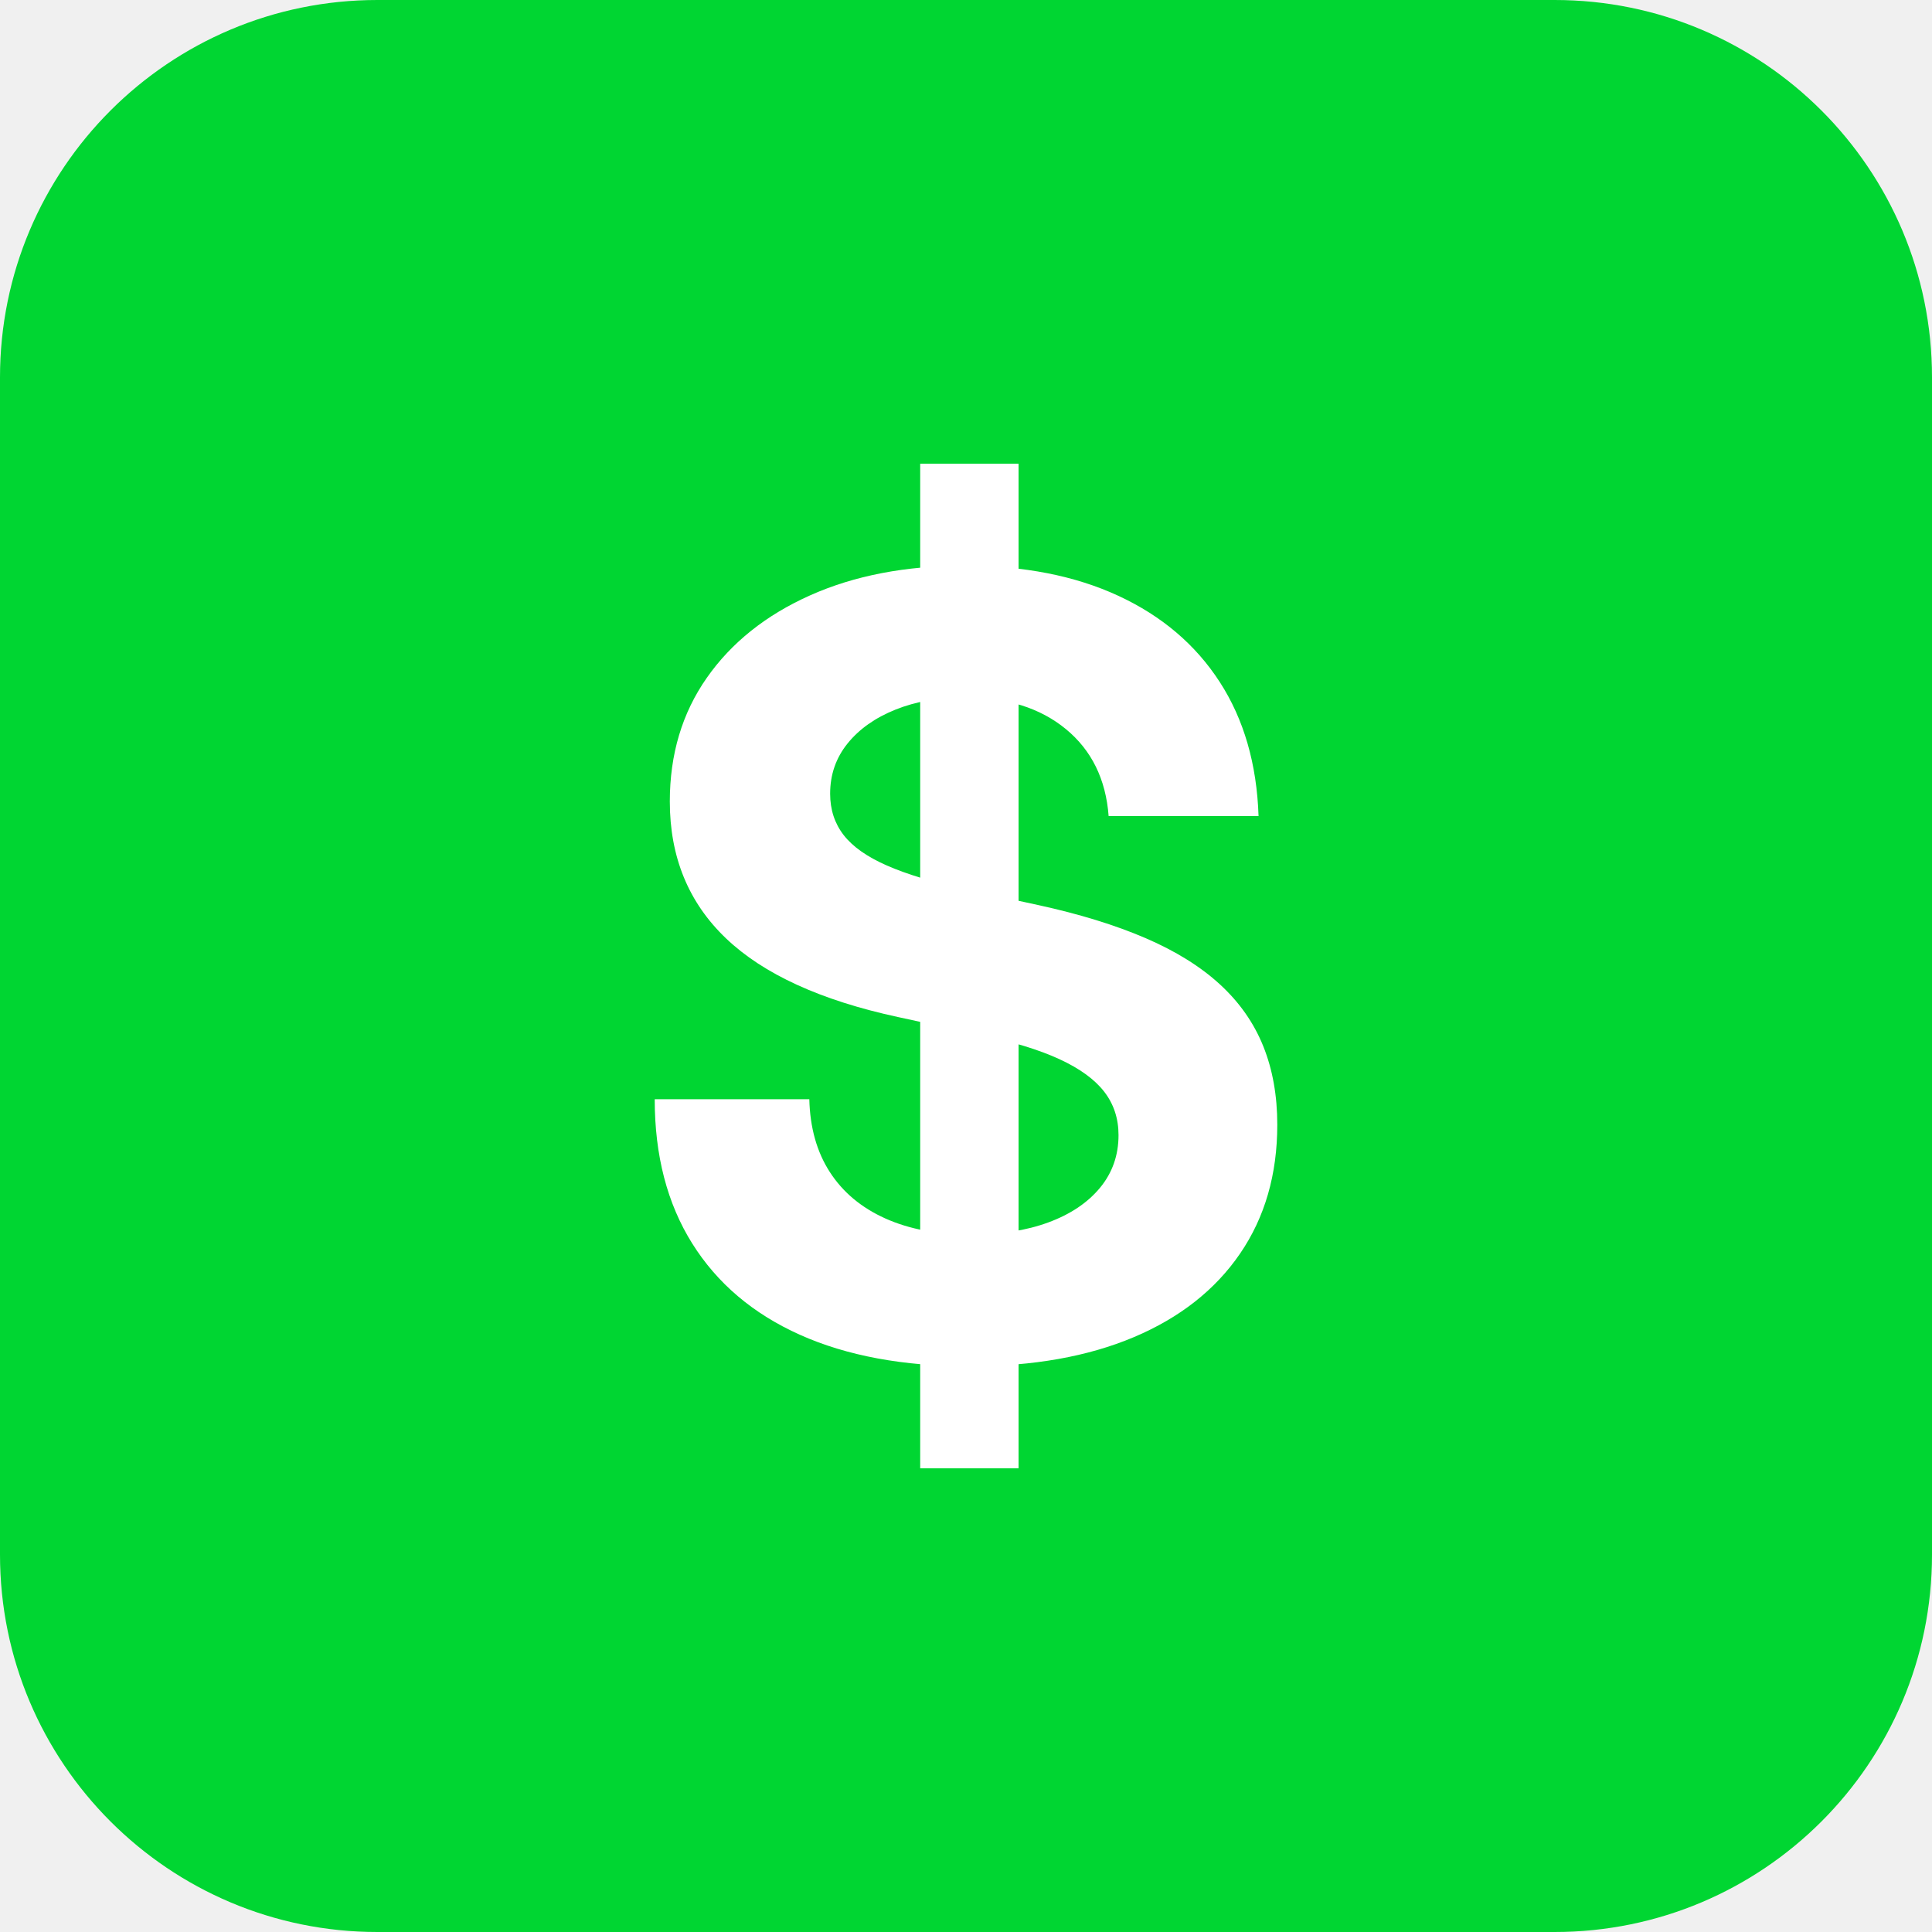
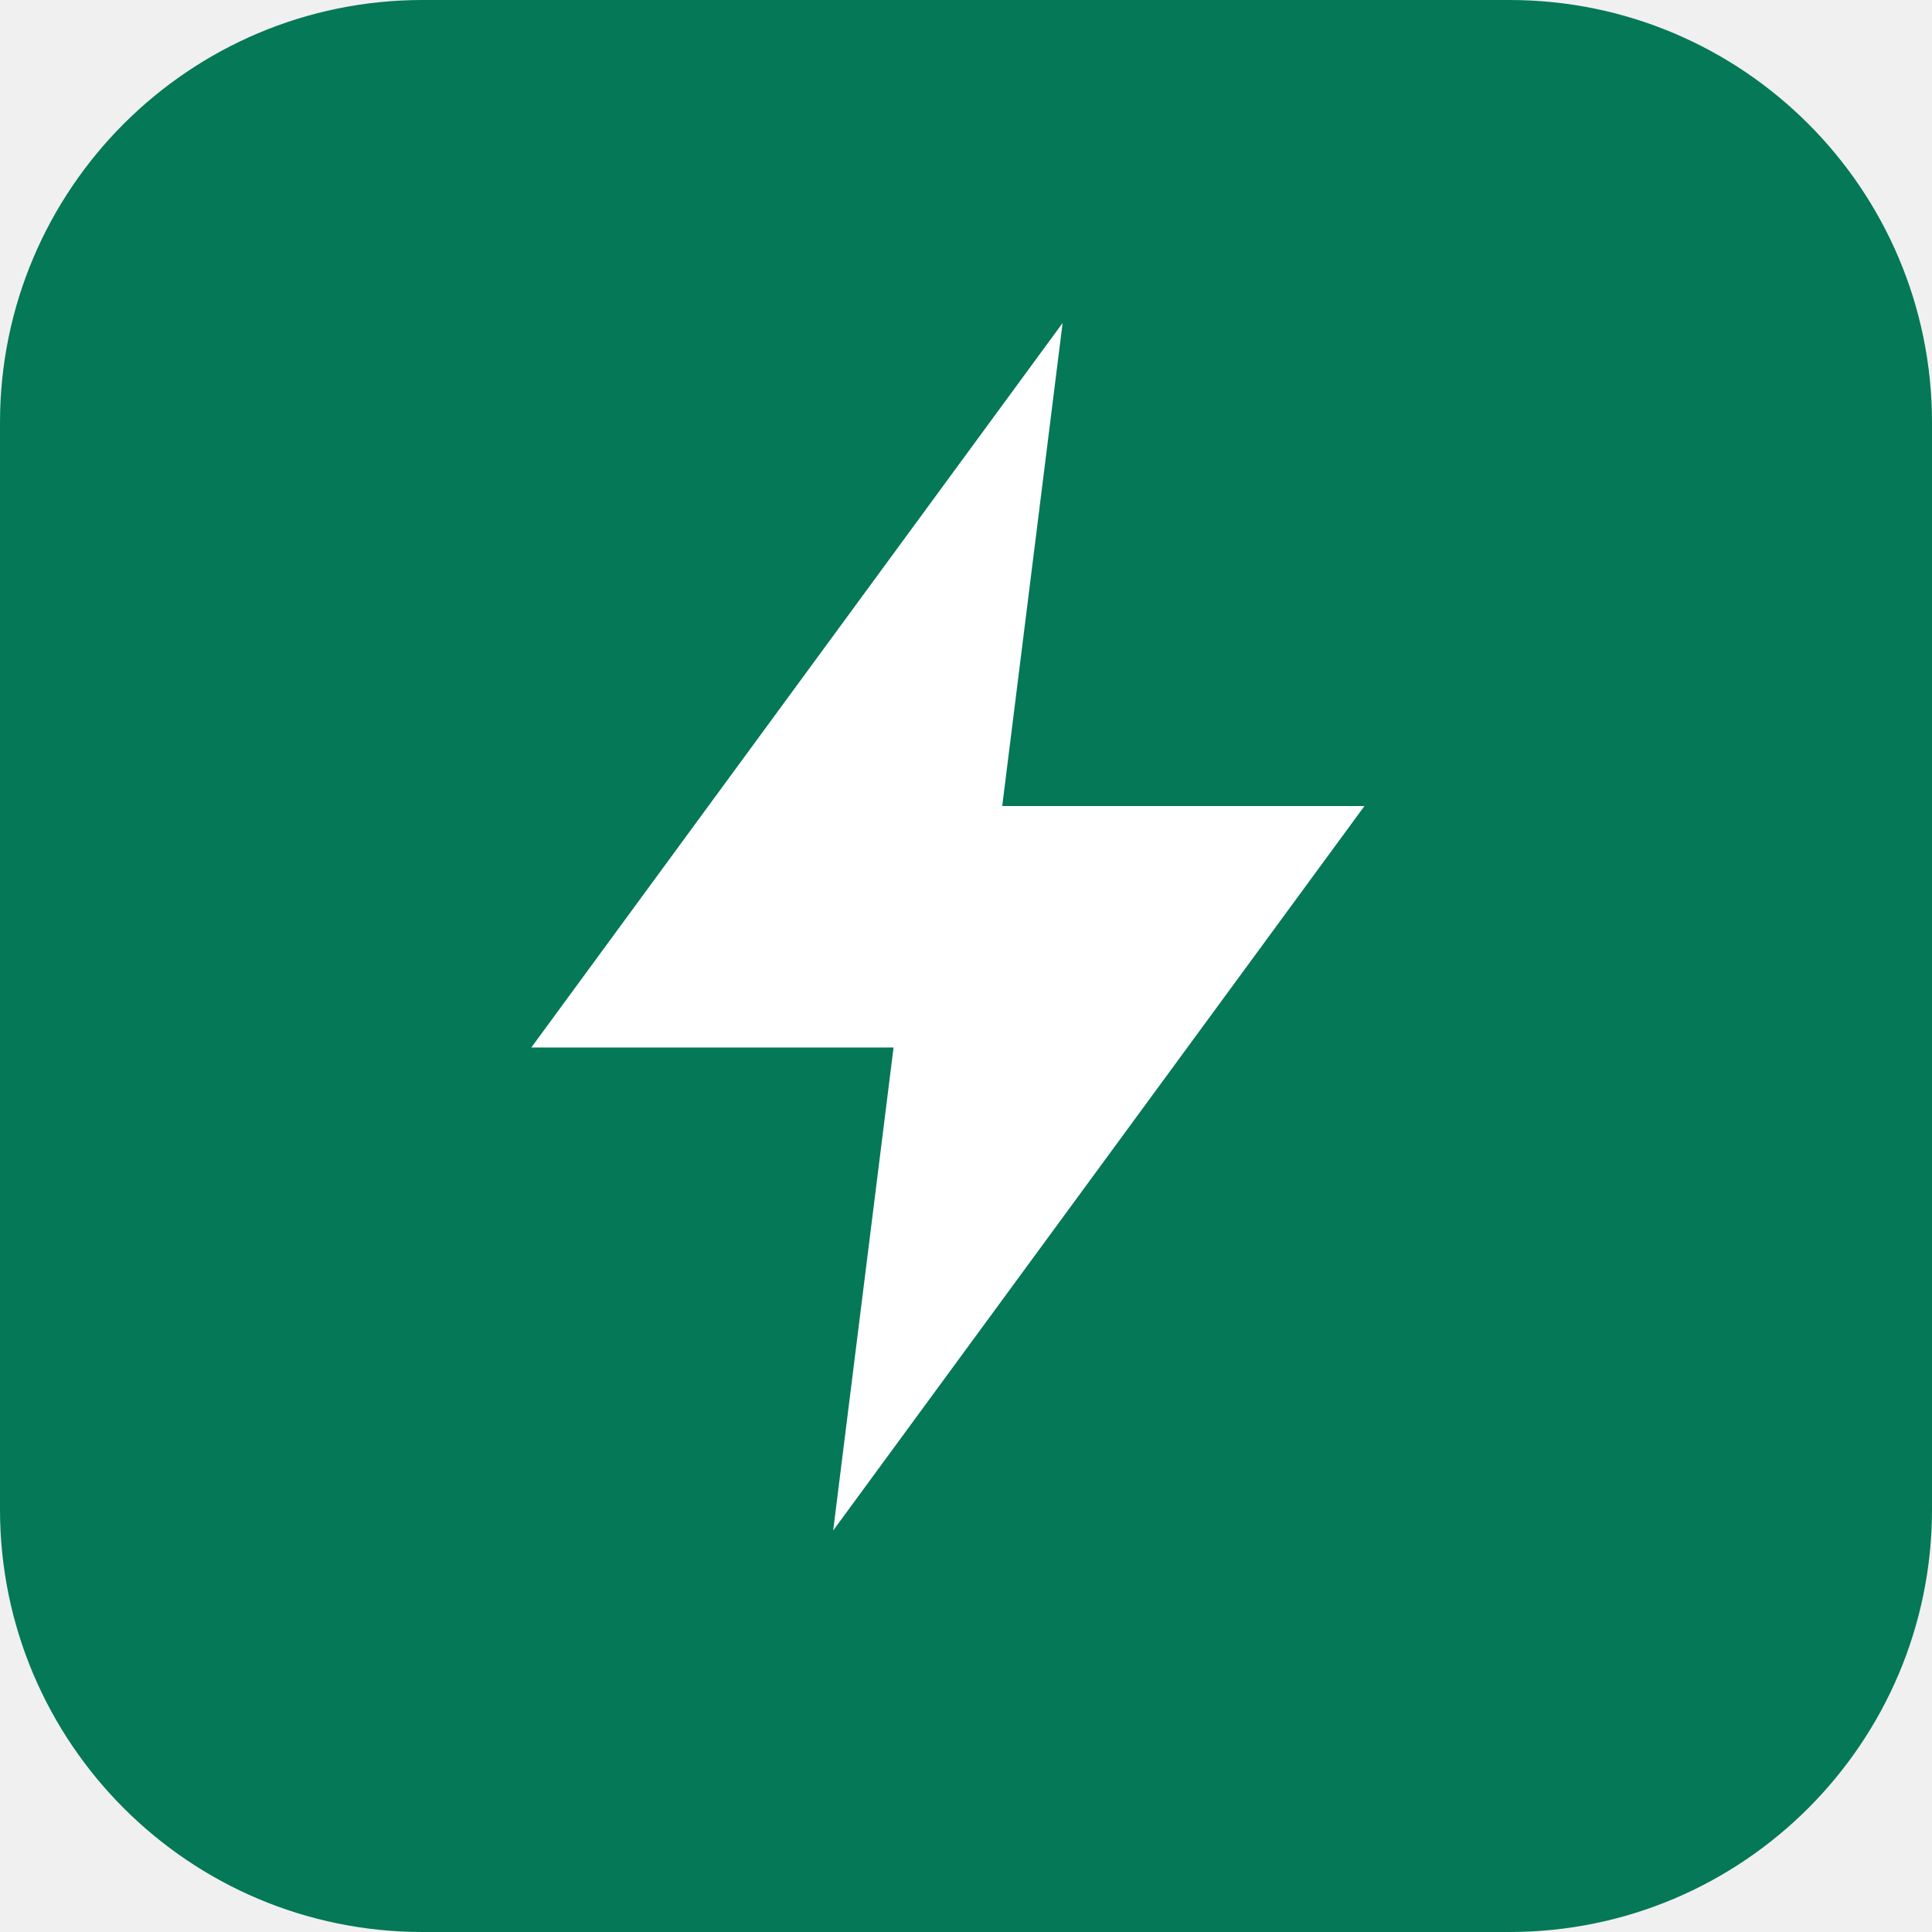
- <svg xmlns="http://www.w3.org/2000/svg" viewBox="0 0 512 512" width="512" height="512">
-   <rect x="0" y="0" width="512" height="512" rx="100" ry="100" fill="#00D632" />
-   <g transform="translate(163.85 358.77) scale(0.13795 -0.13795)">
-     <path fill="#FFFFFF" d="M580 -220V1710H769V-220ZM675 -24Q484 -24 349.0 36.5Q214 97 142.0 212.0Q70 327 70 489H367Q369 407 406.5 349.0Q444 291 513.0 260.0Q582 229 677 229Q763 229 826.5 252.5Q890 276 925.5 319.0Q961 362 961 420Q961 468 933.5 503.5Q906 539 847.5 566.0Q789 593 694 613L537 647Q315 695 207.0 798.0Q99 901 99 1061Q99 1197 170.0 1298.5Q241 1400 368.5 1457.0Q496 1514 665 1514Q836 1514 961.0 1456.0Q1086 1398 1155.5 1290.5Q1225 1183 1230 1033H942Q934 1139 860.0 1200.0Q786 1261 666 1261Q591 1261 532.5 1237.5Q474 1214 440.5 1172.5Q407 1131 407 1076Q407 1030 433.0 996.5Q459 963 516.0 938.0Q573 913 664 893L807 862Q926 836 1013.0 798.5Q1100 761 1156.0 709.5Q1212 658 1239.0 591.0Q1266 524 1266 440Q1266 297 1194.5 192.5Q1123 88 990.5 32.0Q858 -24 675 -24Z" />
-   </g>
+ <svg xmlns="http://www.w3.org/2000/svg" viewBox="0 0 64 64" role="img" aria-label="CPAY">
+   <rect width="64" height="64" rx="14" fill="#047857" />
+   <path d="M35.2 10.7 17.6 34.7h12l-2 16 17.6-24h-12l2-16z" fill="#fff" />
</svg>
